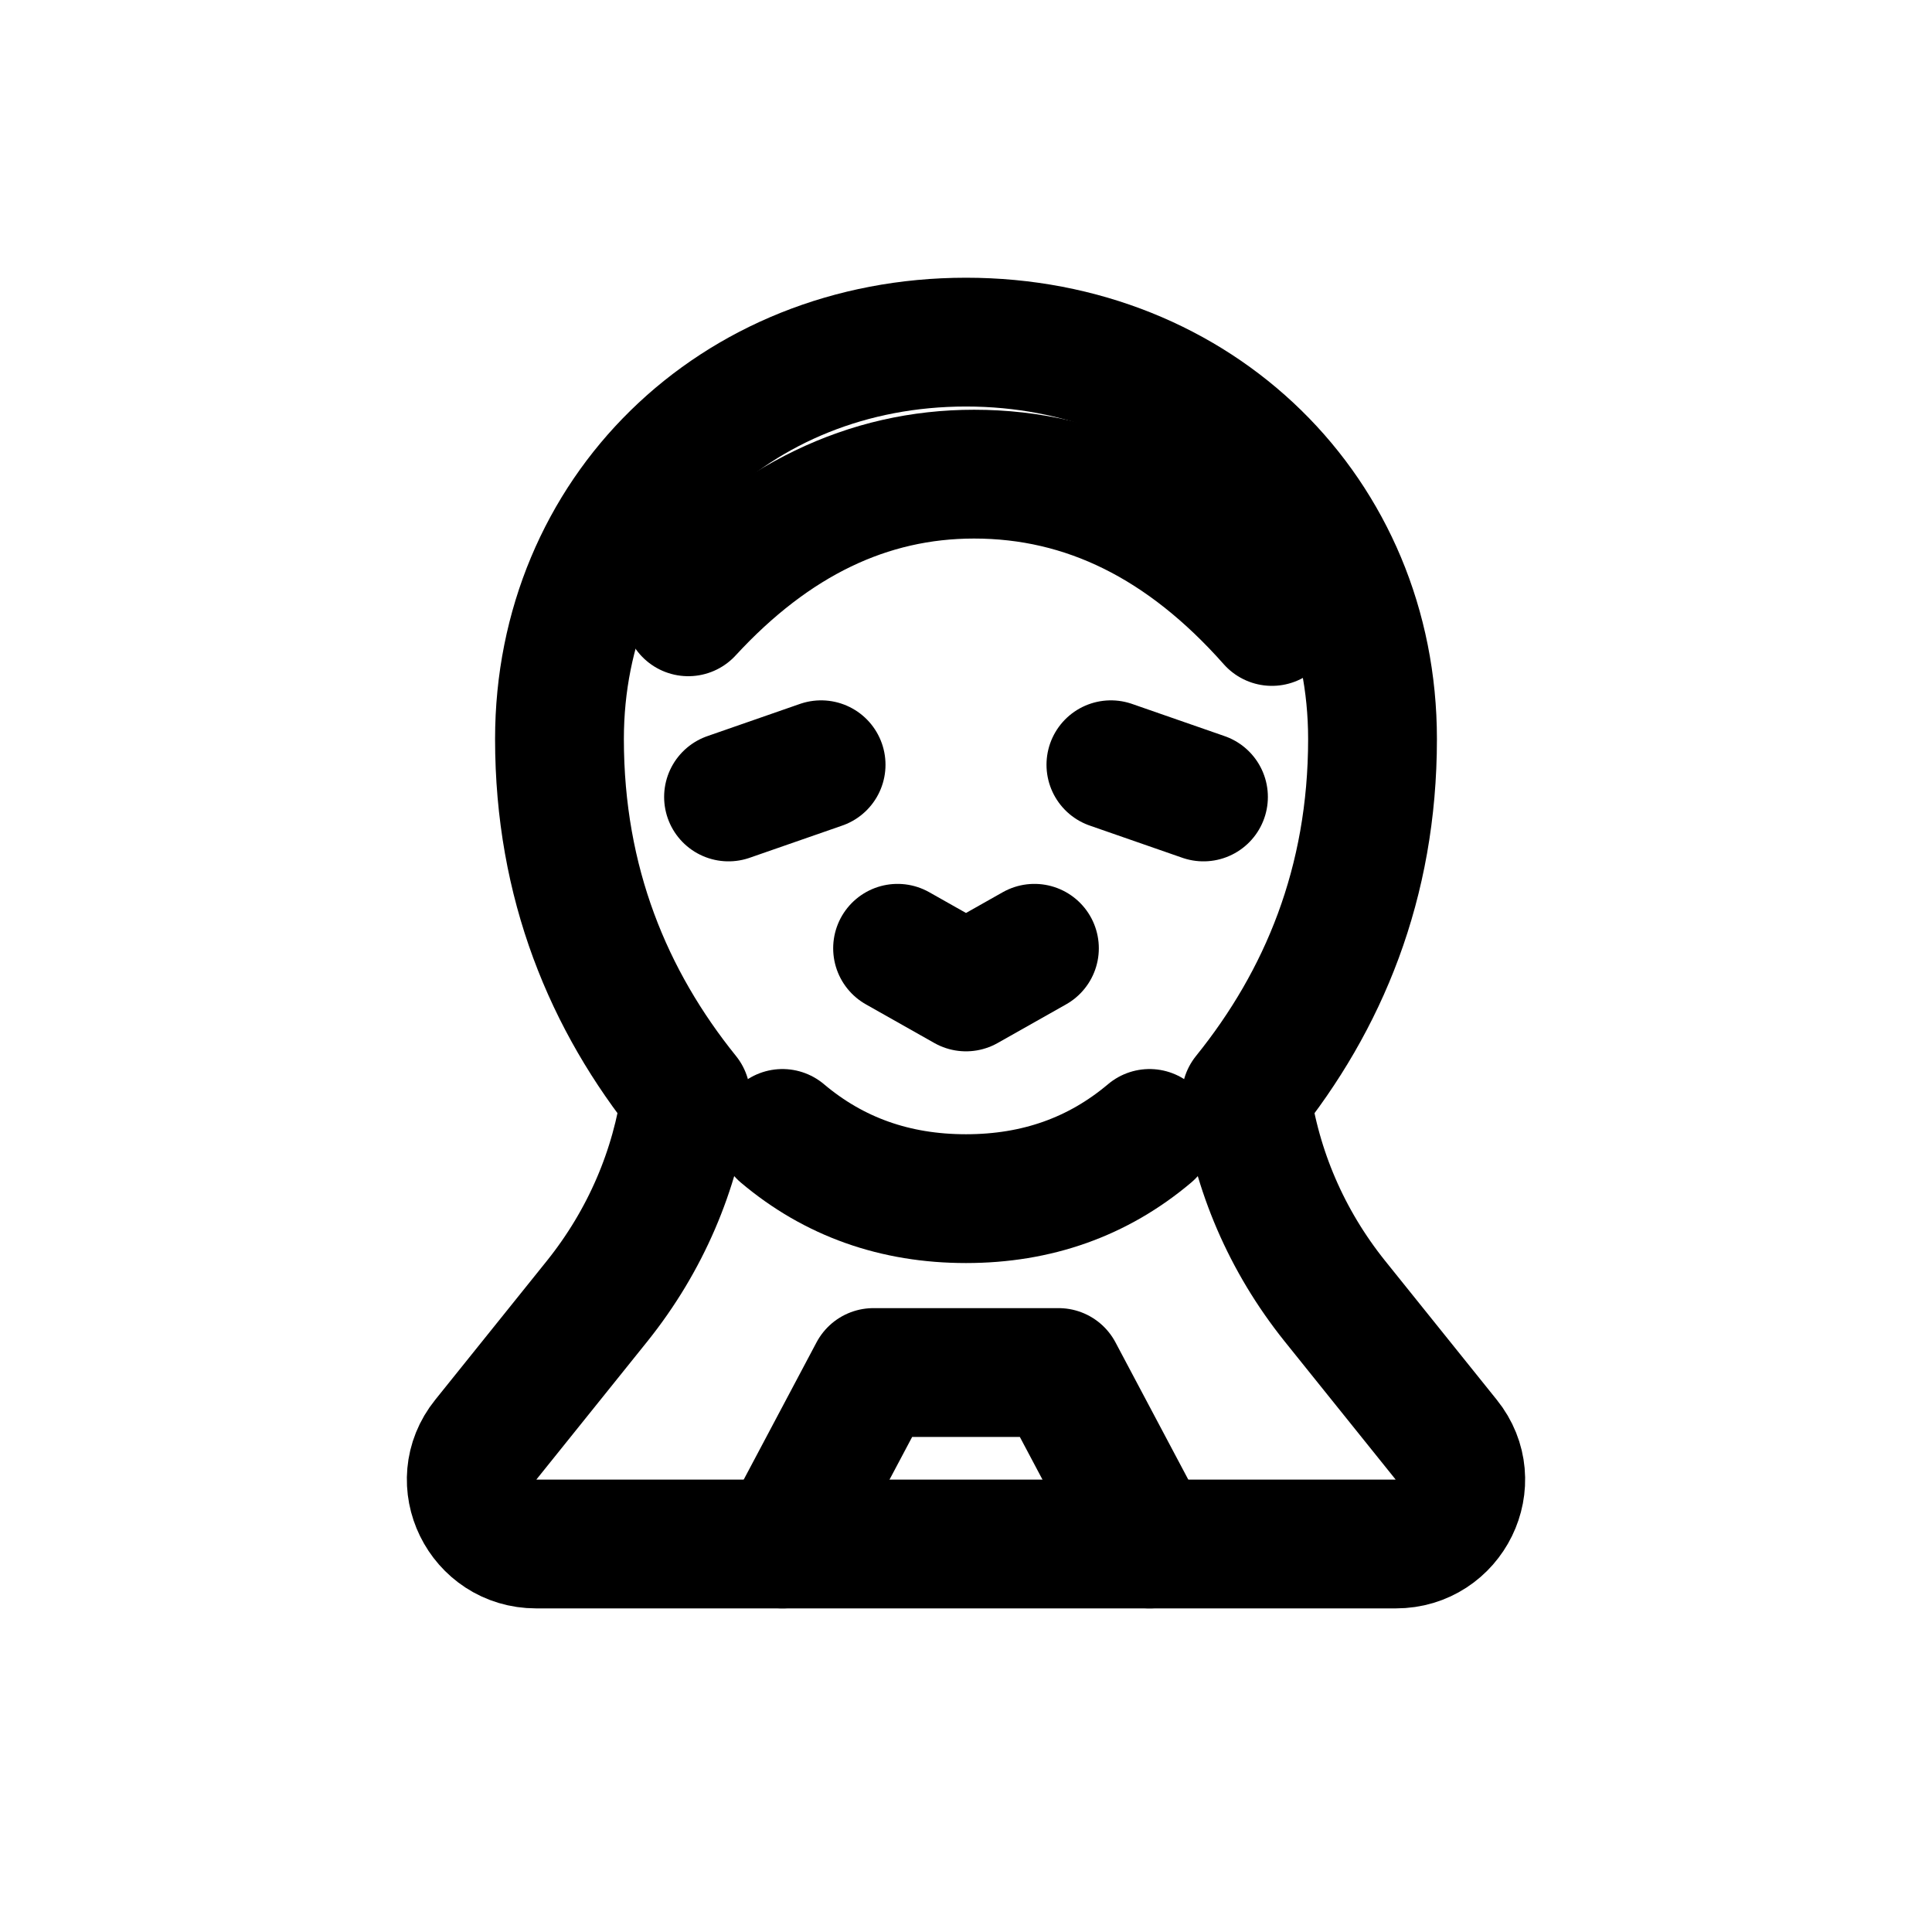
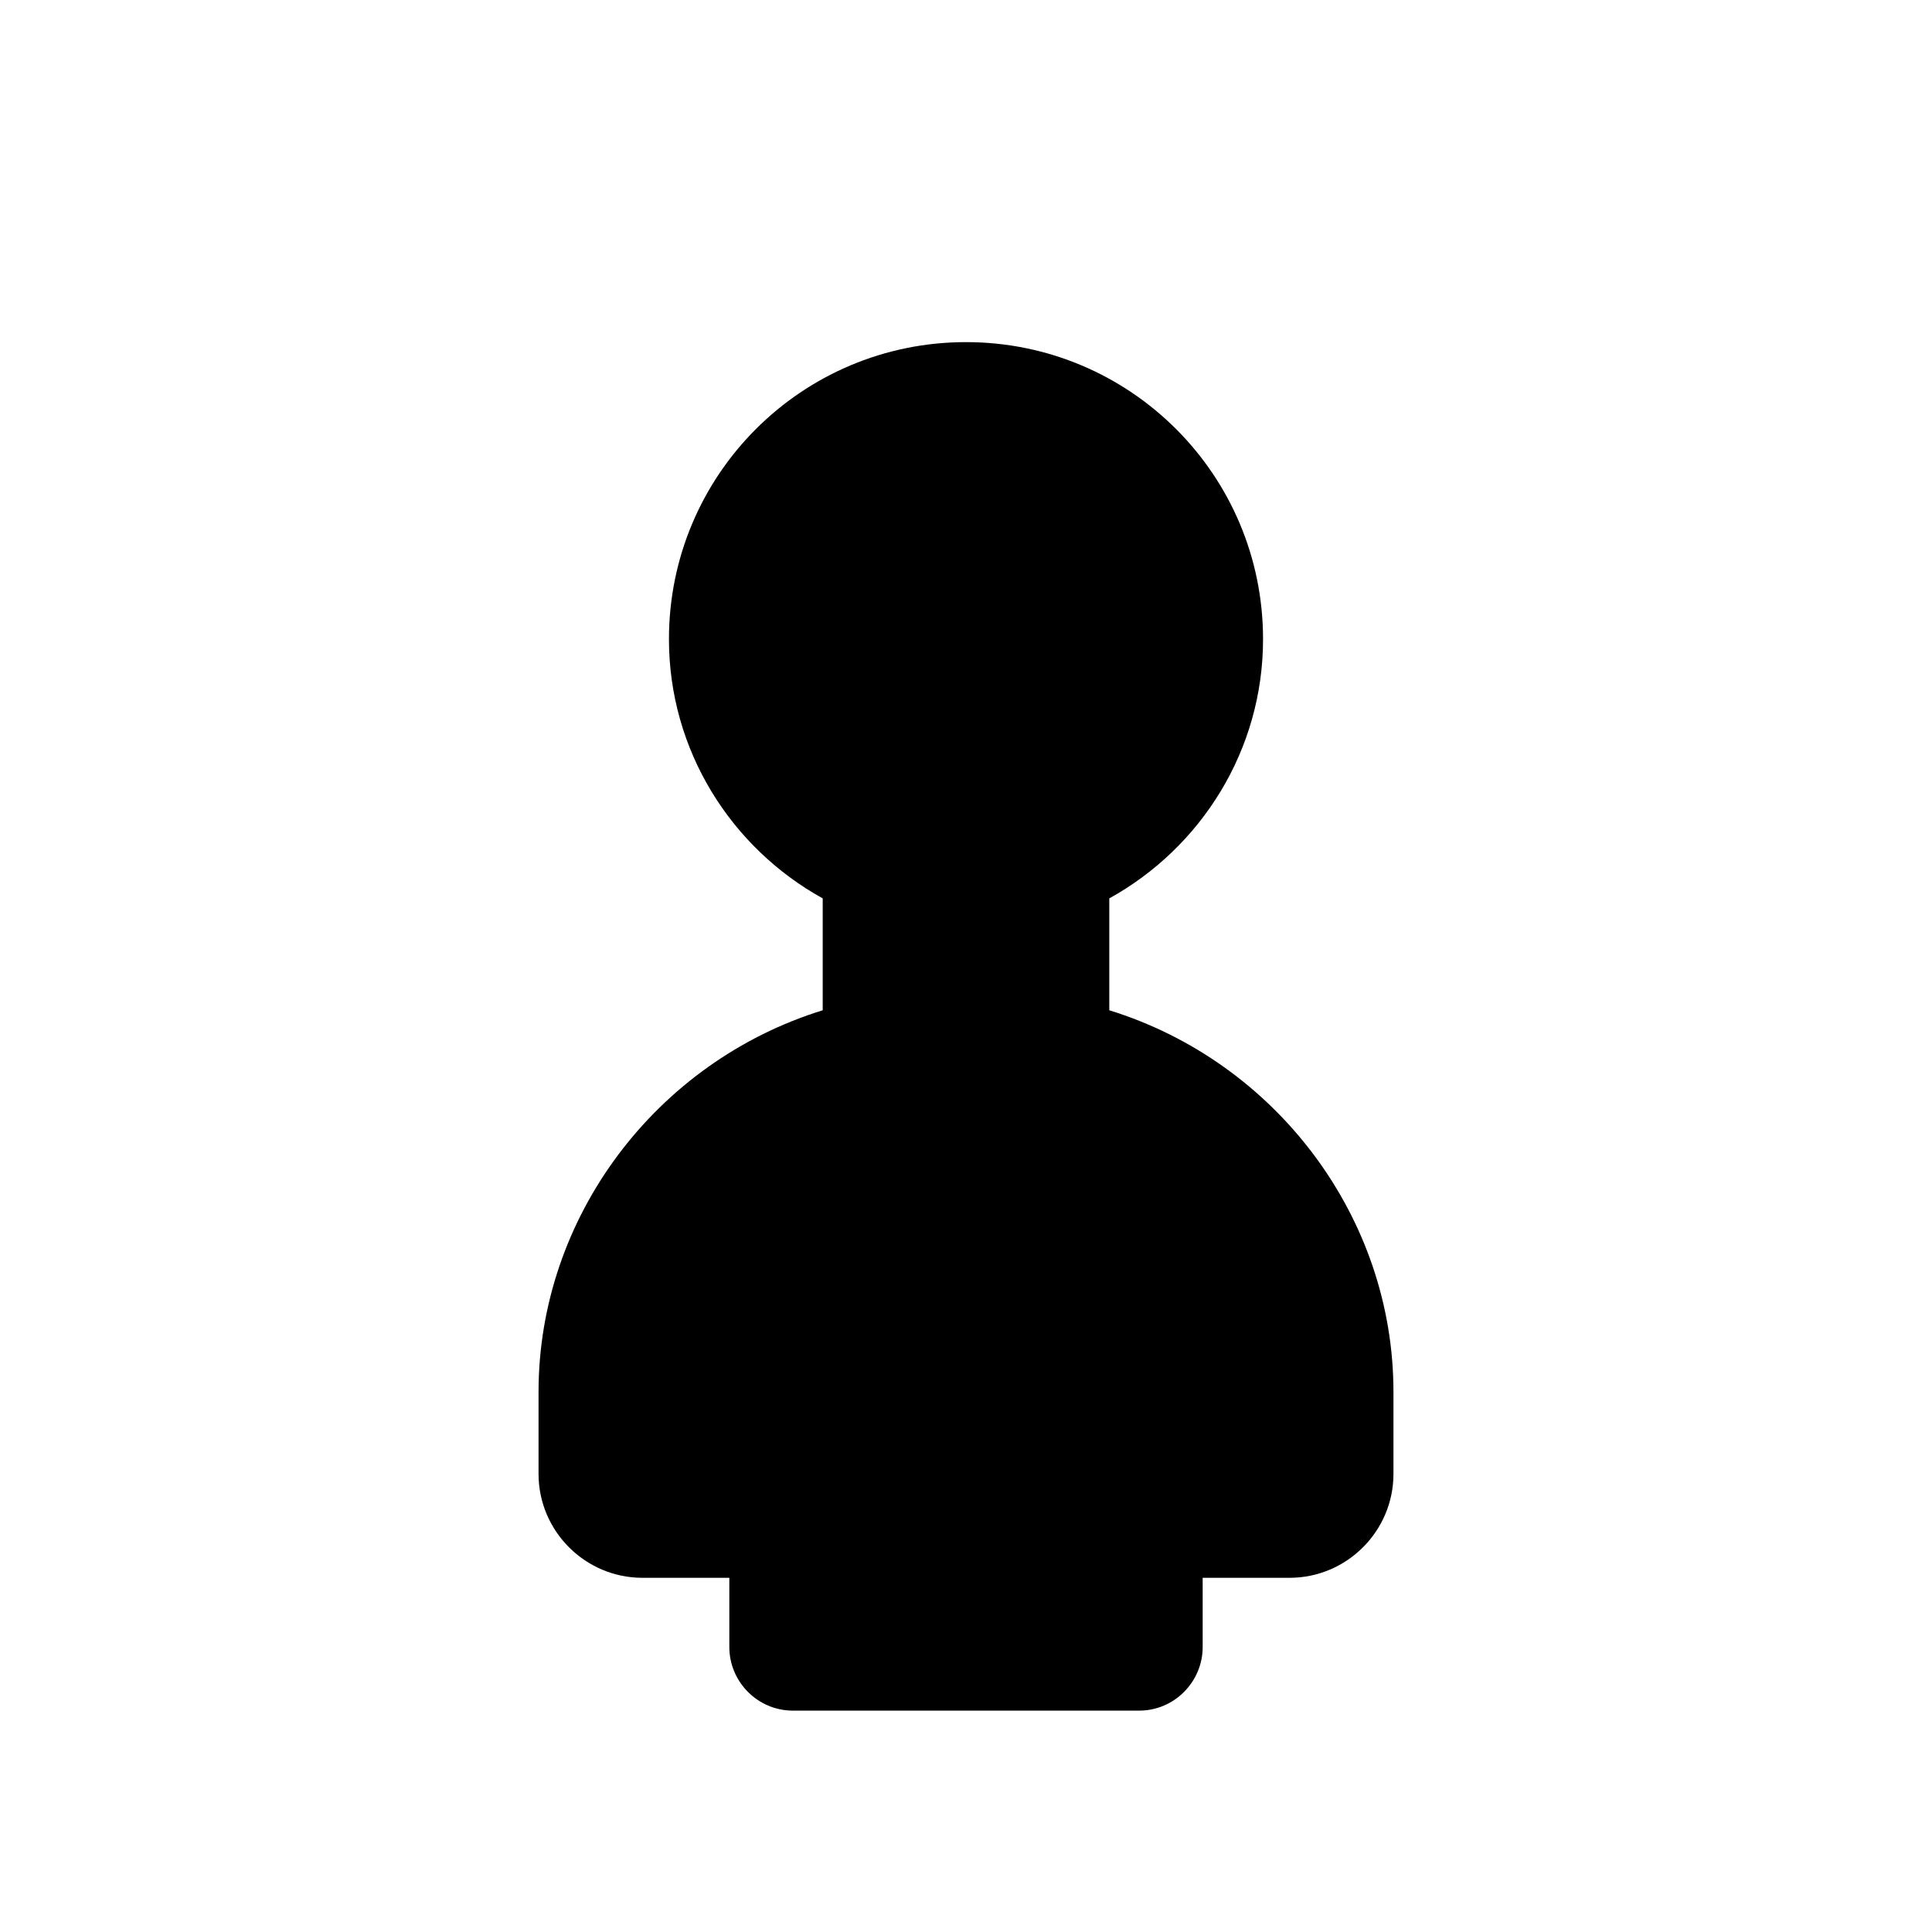
<svg xmlns="http://www.w3.org/2000/svg" width="24" height="24" viewBox="0 0 24 24" fill="none">
-   <path d="M12 4.25C9.12 4.25 6.95 6.39 6.95 9.18C6.95 10.97 7.56 12.43 8.52 13.62C8.39 14.54 8.02 15.41 7.42 16.16L6.03 17.89C5.61 18.41 5.99 19.18 6.66 19.18H17.34C18.01 19.18 18.39 18.41 17.97 17.89L16.58 16.16C15.98 15.41 15.61 14.54 15.48 13.62C16.44 12.43 17.05 10.97 17.05 9.18C17.05 6.39 14.88 4.25 12 4.25Z" stroke="currentColor" stroke-width="1.6" stroke-linecap="round" stroke-linejoin="round" />
-   <path d="M8.55 7.6C9.6 6.46 10.78 5.89 12.1 5.89C13.49 5.89 14.72 6.5 15.8 7.72" stroke="currentColor" stroke-width="1.6" stroke-linecap="round" stroke-linejoin="round" />
-   <path d="M9.05 9.9L10.2 9.5M14.95 9.9L13.8 9.5M11.15 11.78L12 12.26L12.85 11.78M9.72 14.08C10.36 14.62 11.12 14.89 12 14.89C12.88 14.89 13.64 14.62 14.28 14.08M9.72 19.18L10.85 17.05H13.15L14.28 19.18" stroke="currentColor" stroke-width="1.6" stroke-linecap="round" stroke-linejoin="round" />
+   <path fill="currentColor" fill-rule="evenodd" clip-rule="evenodd" d="M12 4.25C9.96 4.25 8.31 5.9 8.31 7.94C8.31 9.32 9.08 10.53 10.22 11.16V12.55C8.15 13.19 6.69 15.12 6.69 17.29V18.31C6.69 19.02 7.27 19.6 7.98 19.6H9.06V20.46C9.06 20.89 9.41 21.25 9.85 21.25H14.15C14.59 21.25 14.94 20.89 14.94 20.46V19.6H16.02C16.73 19.6 17.31 19.02 17.31 18.31V17.29C17.31 15.12 15.85 13.19 13.78 12.55V11.16C14.92 10.53 15.69 9.32 15.69 7.94C15.69 5.9 14.04 4.25 12 4.25Z" />
+   <path d="M9.88 19.6H14.12" stroke="currentColor" stroke-width="1.4" stroke-linecap="round" />
</svg>
